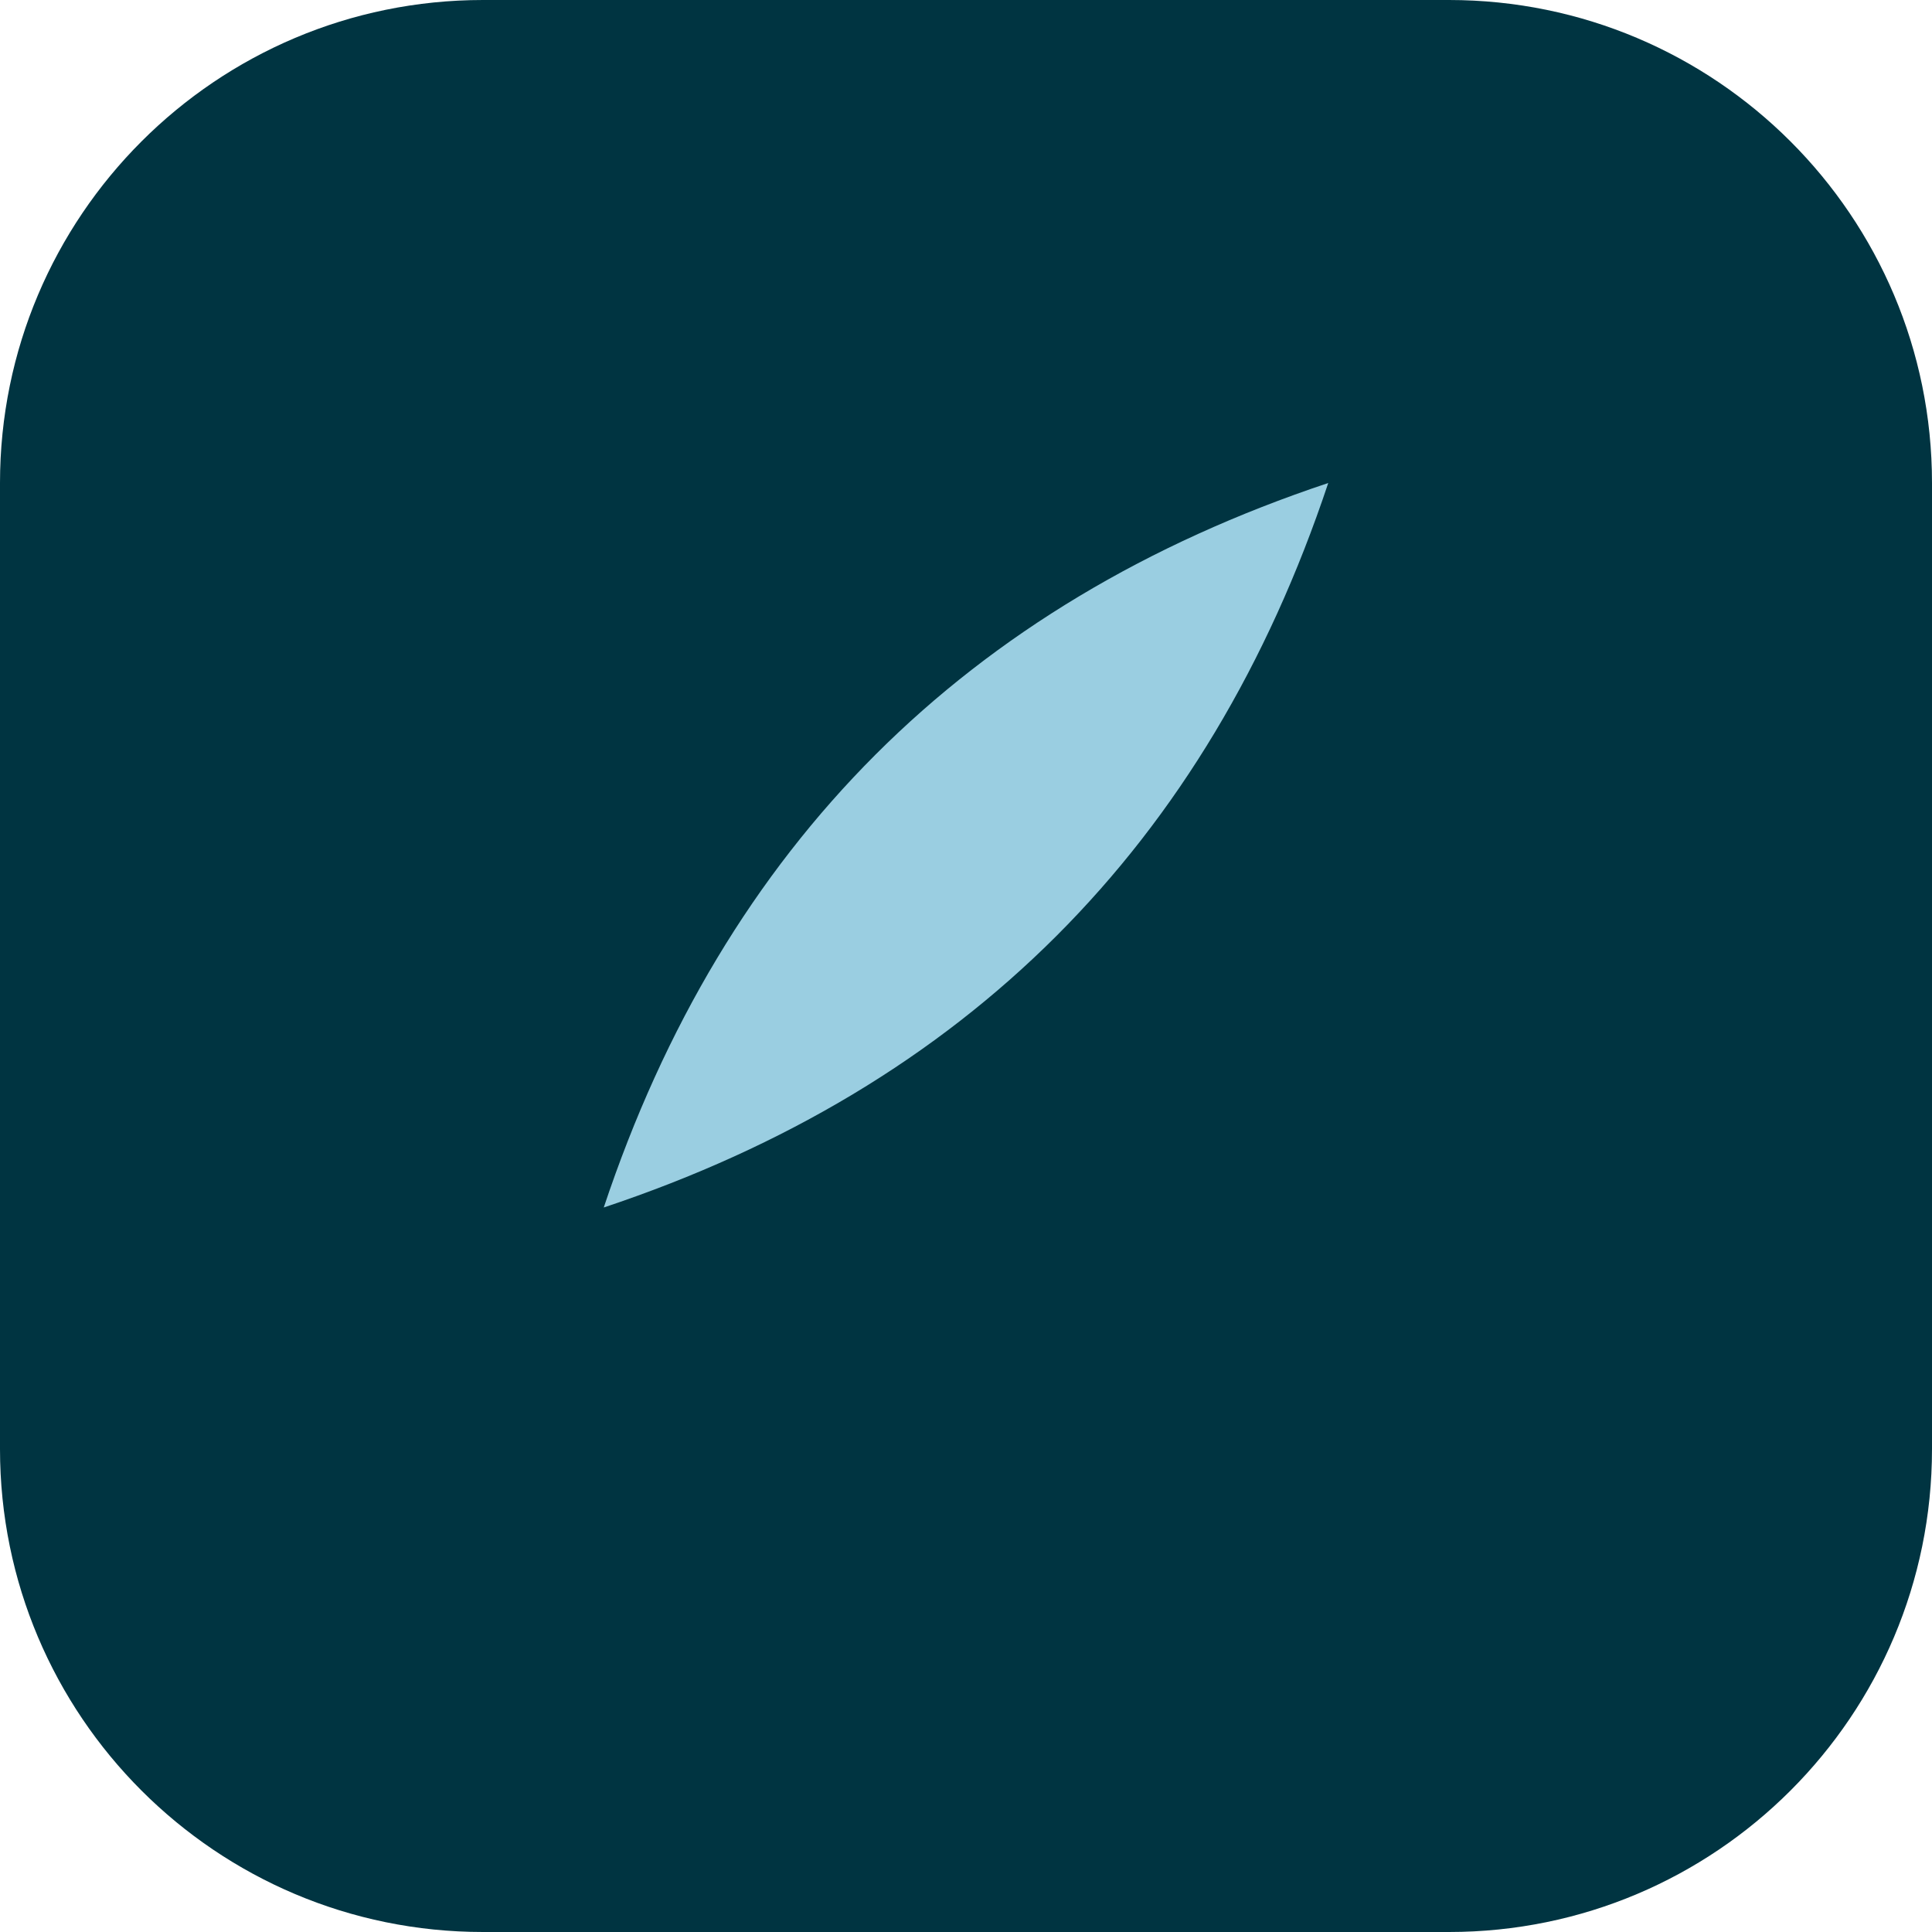
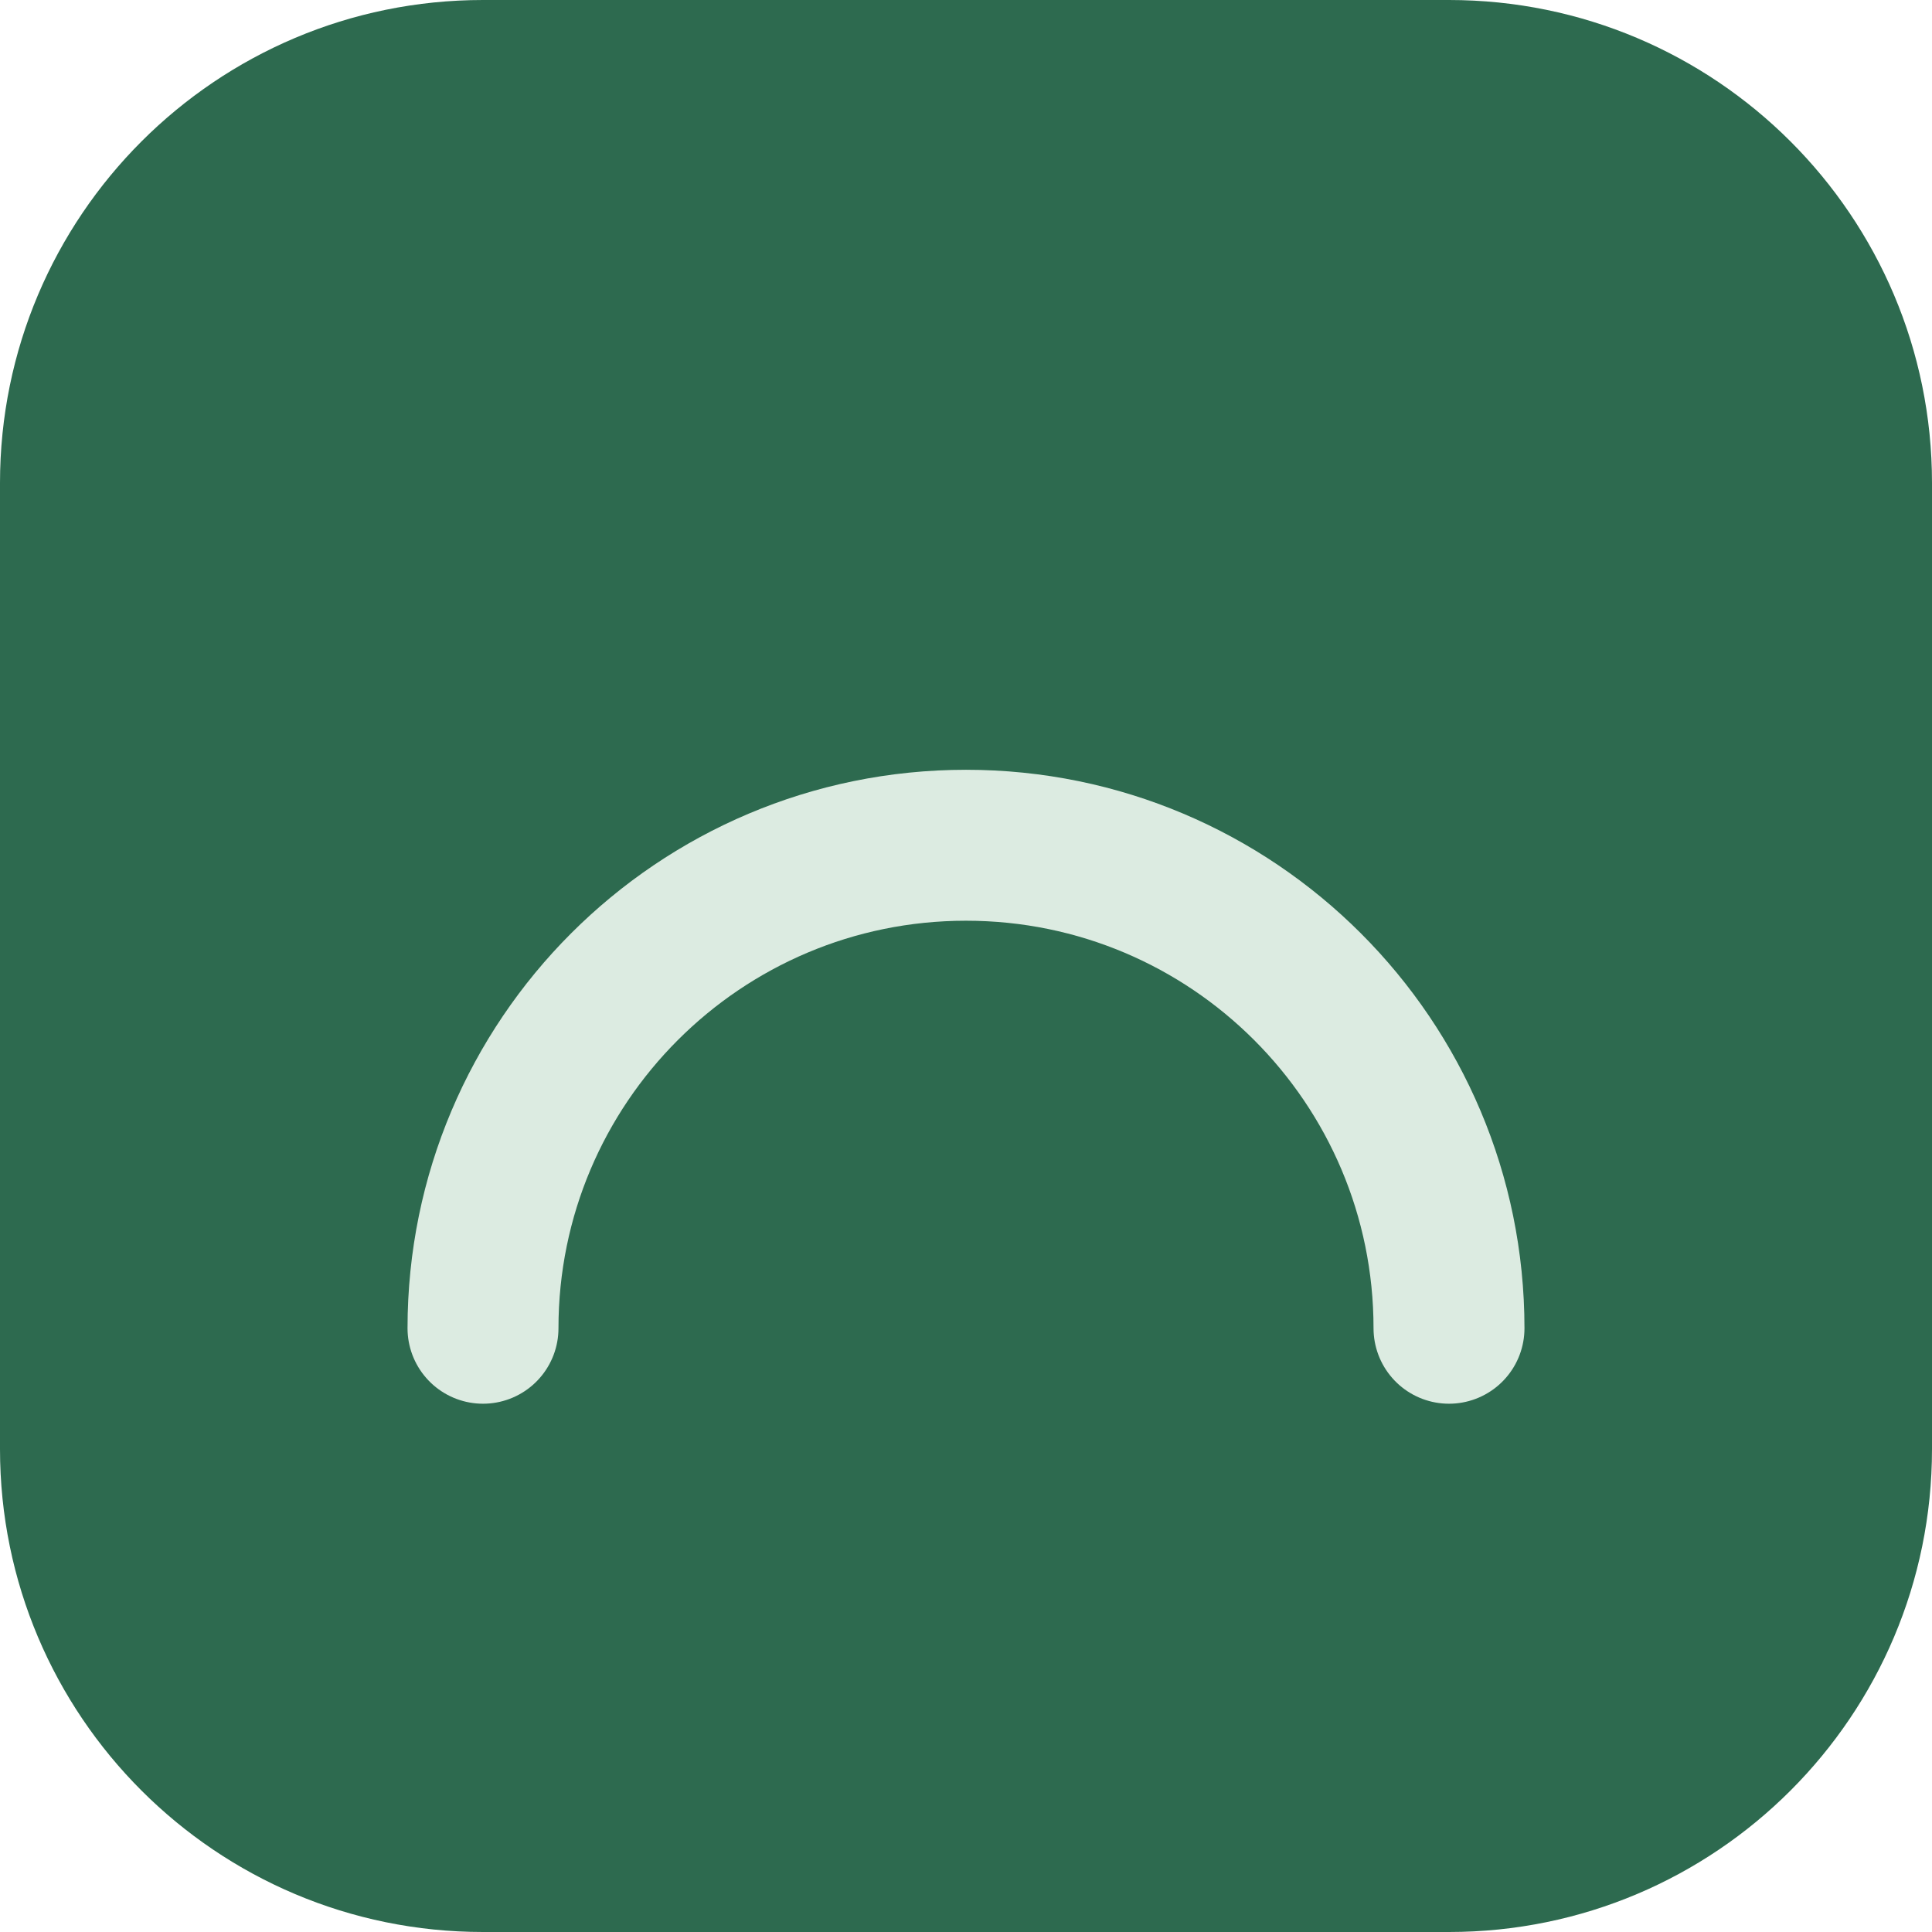
<svg xmlns="http://www.w3.org/2000/svg" viewBox="0 0 32 32" fill="none">
-   <rect width="32" height="32" rx="8" fill="#003441" />
-   <path d="M10 20c2-6 6-10 12-12-2 6-6 10-12 12Z" fill="#9acee1" />
+   <rect width="32" height="32" rx="8" fill="#2D6A4F" />
+   <path d="M8 22a8 8 0 1 1 16 0" stroke="#DCEBE1" stroke-width="2.5" stroke-linecap="round" fill="none" />
</svg>
